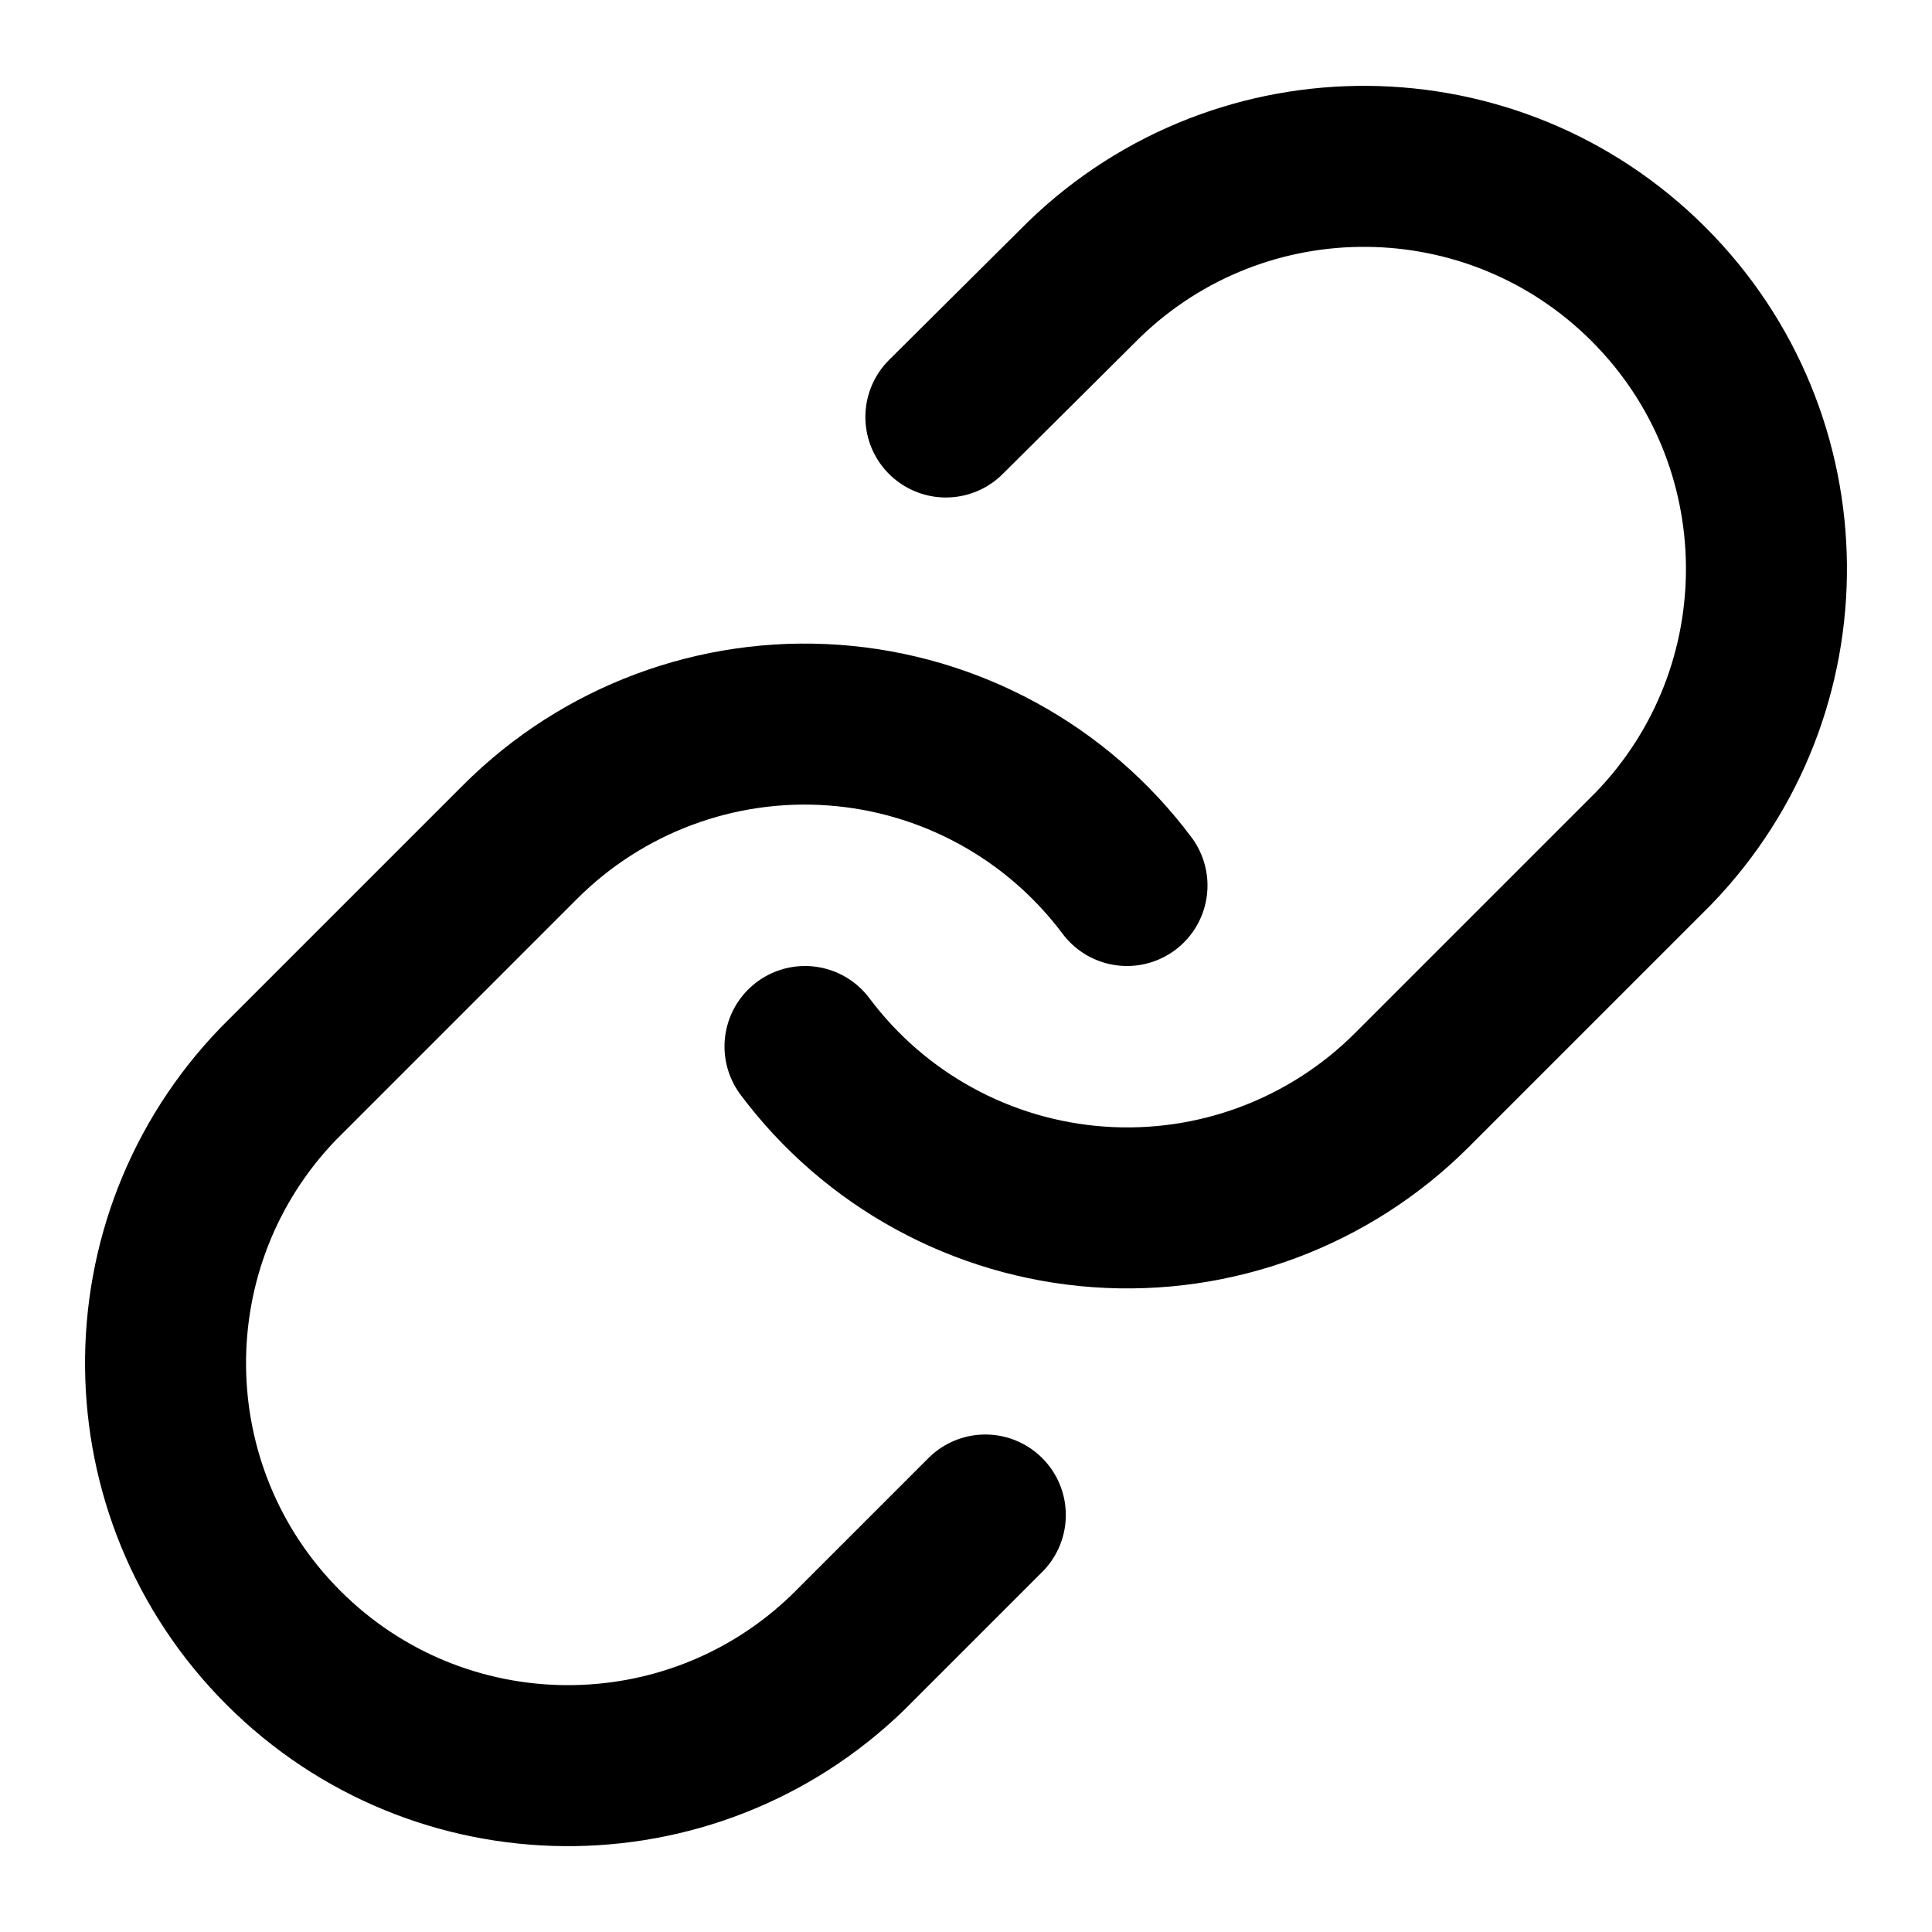
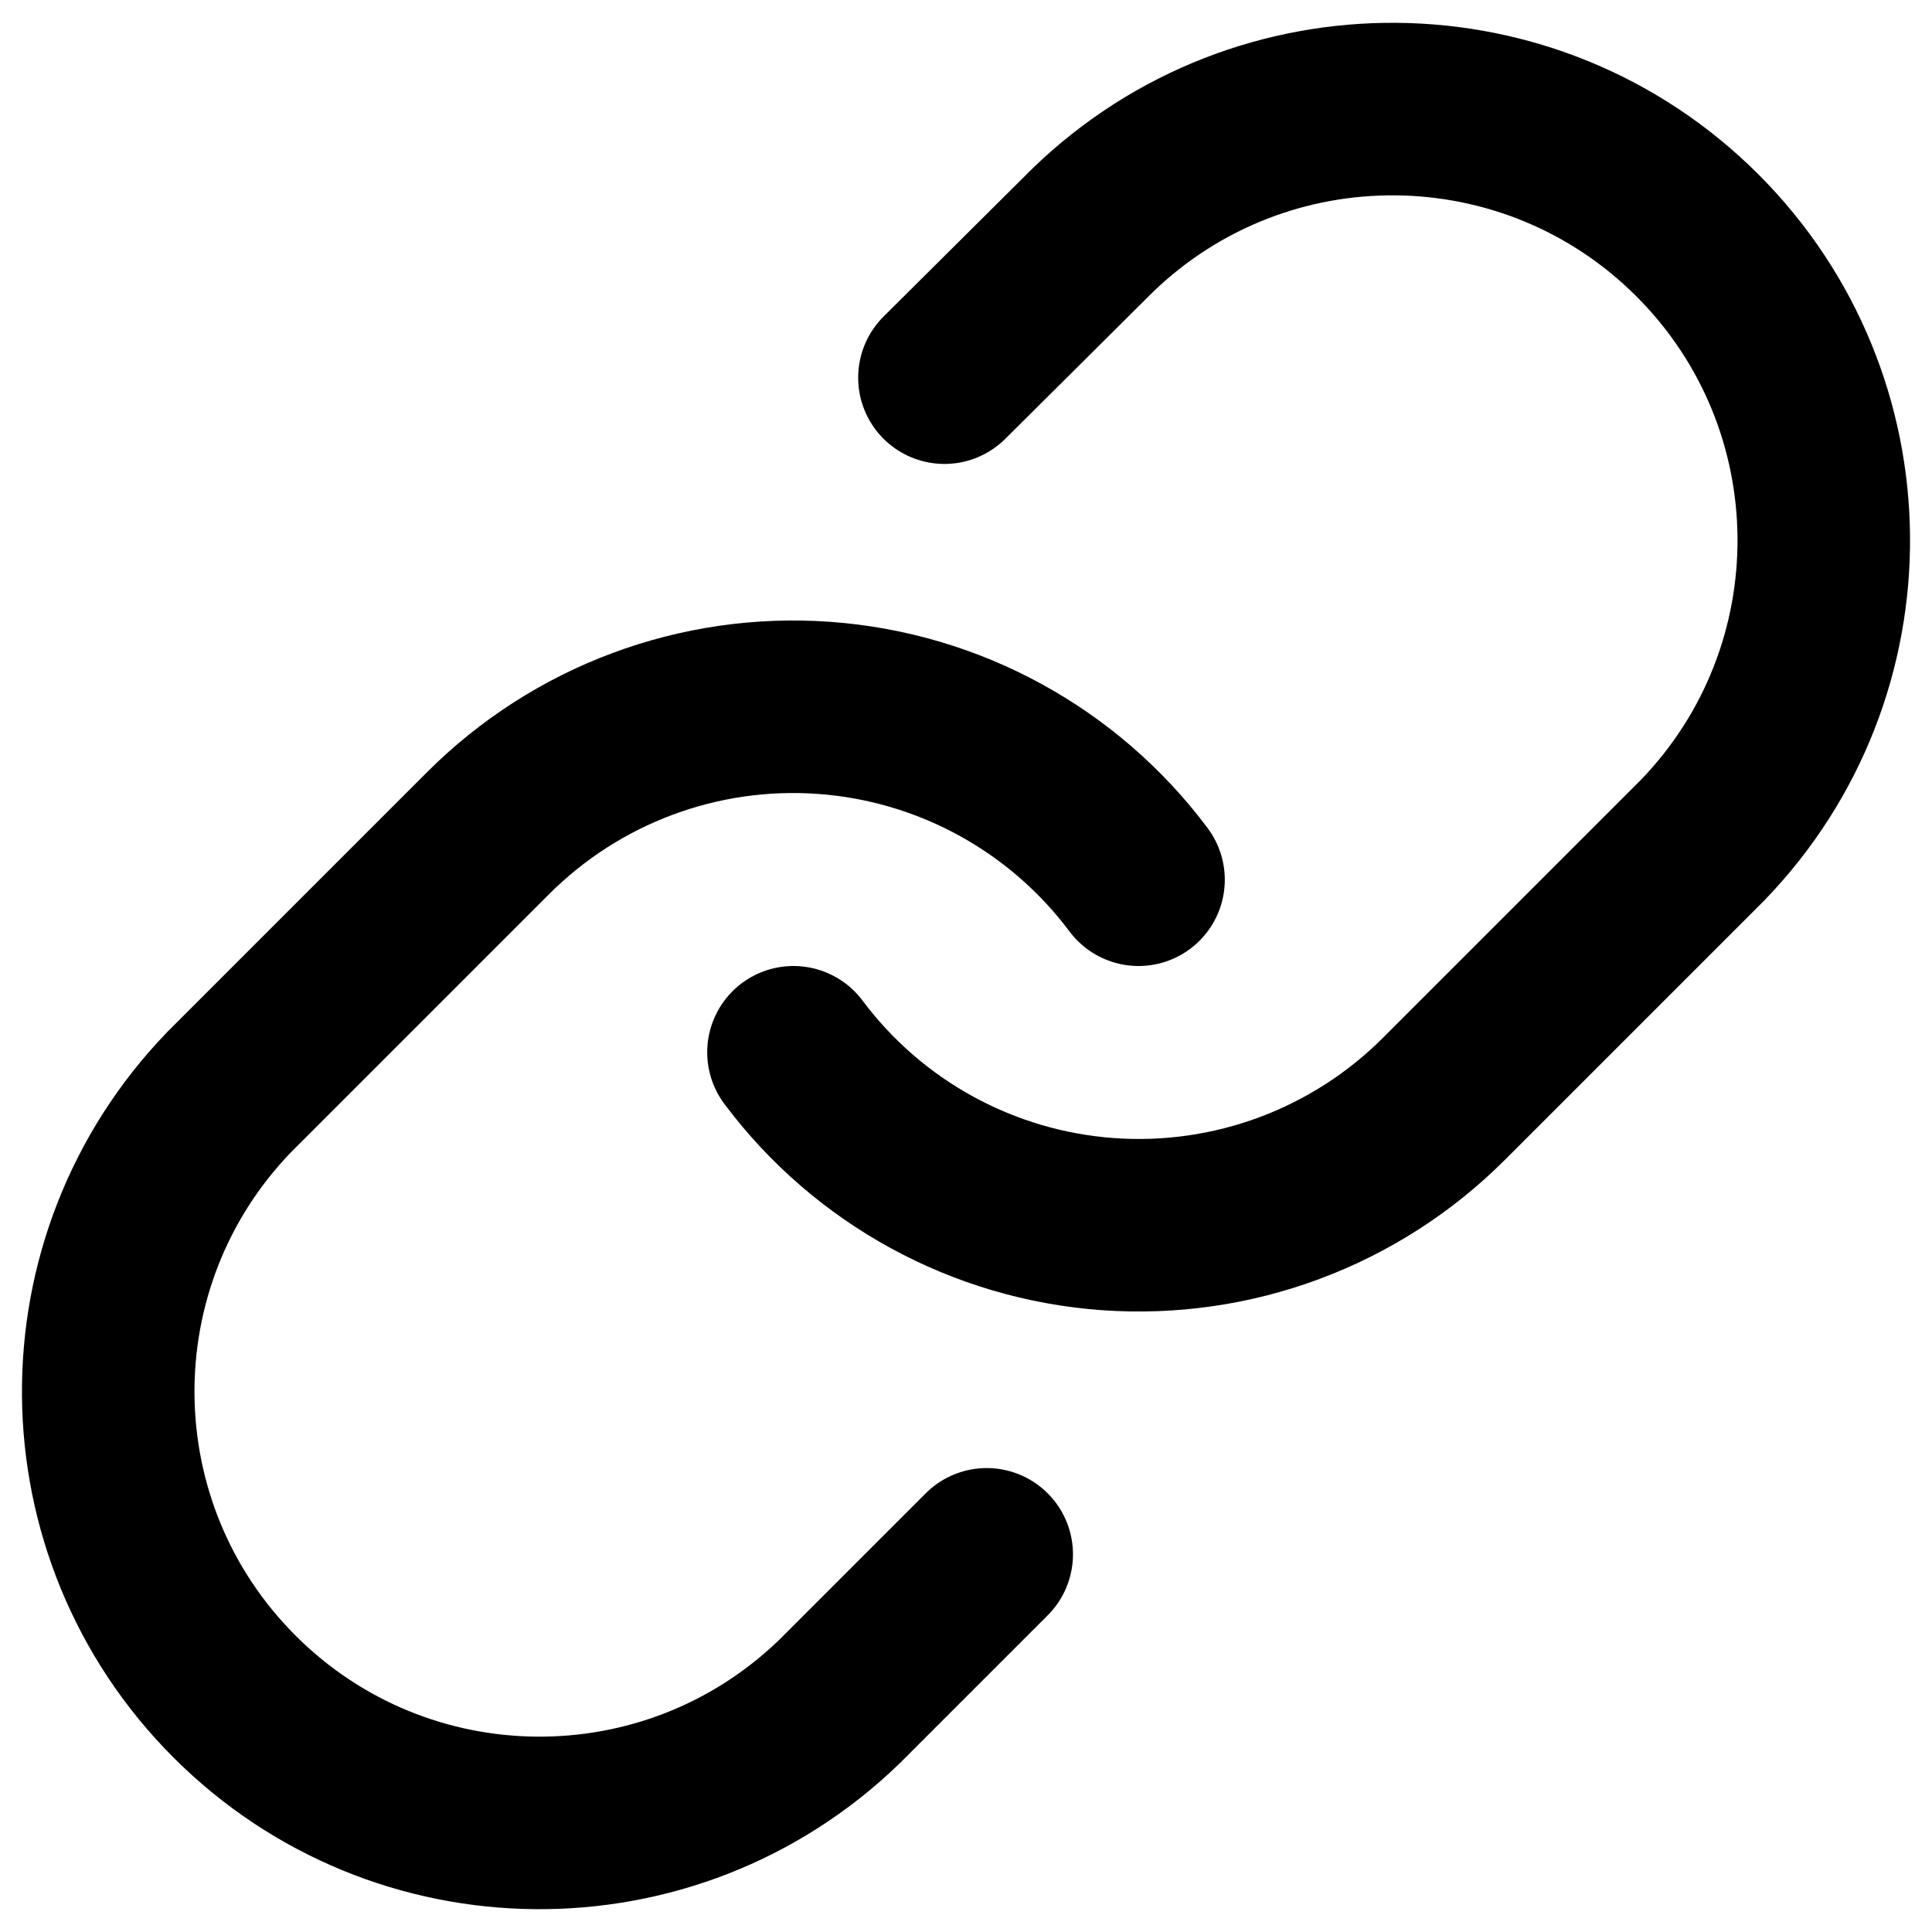
- <svg xmlns="http://www.w3.org/2000/svg" class="lucide lucide-link" width="24" height="24" viewBox="0 0 24 24" fill="none" stroke="currentColor" stroke-width="2" stroke-linecap="round" stroke-linejoin="round">
+ <svg xmlns="http://www.w3.org/2000/svg" class="lucide lucide-link" width="22.396" height="22.396" viewBox="0.802 0.802 22.396 22.396" fill="none" stroke="currentColor" stroke-width="2" stroke-linecap="round" stroke-linejoin="round">
  <path d="M10 13a5 5 0 0 0 7.54.54l3-3a5 5 0 0 0-7.07-7.07l-1.72 1.71" />
  <path d="M14 11a5 5 0 0 0-7.54-.54l-3 3a5 5 0 0 0 7.07 7.07l1.71-1.71" />
</svg>
